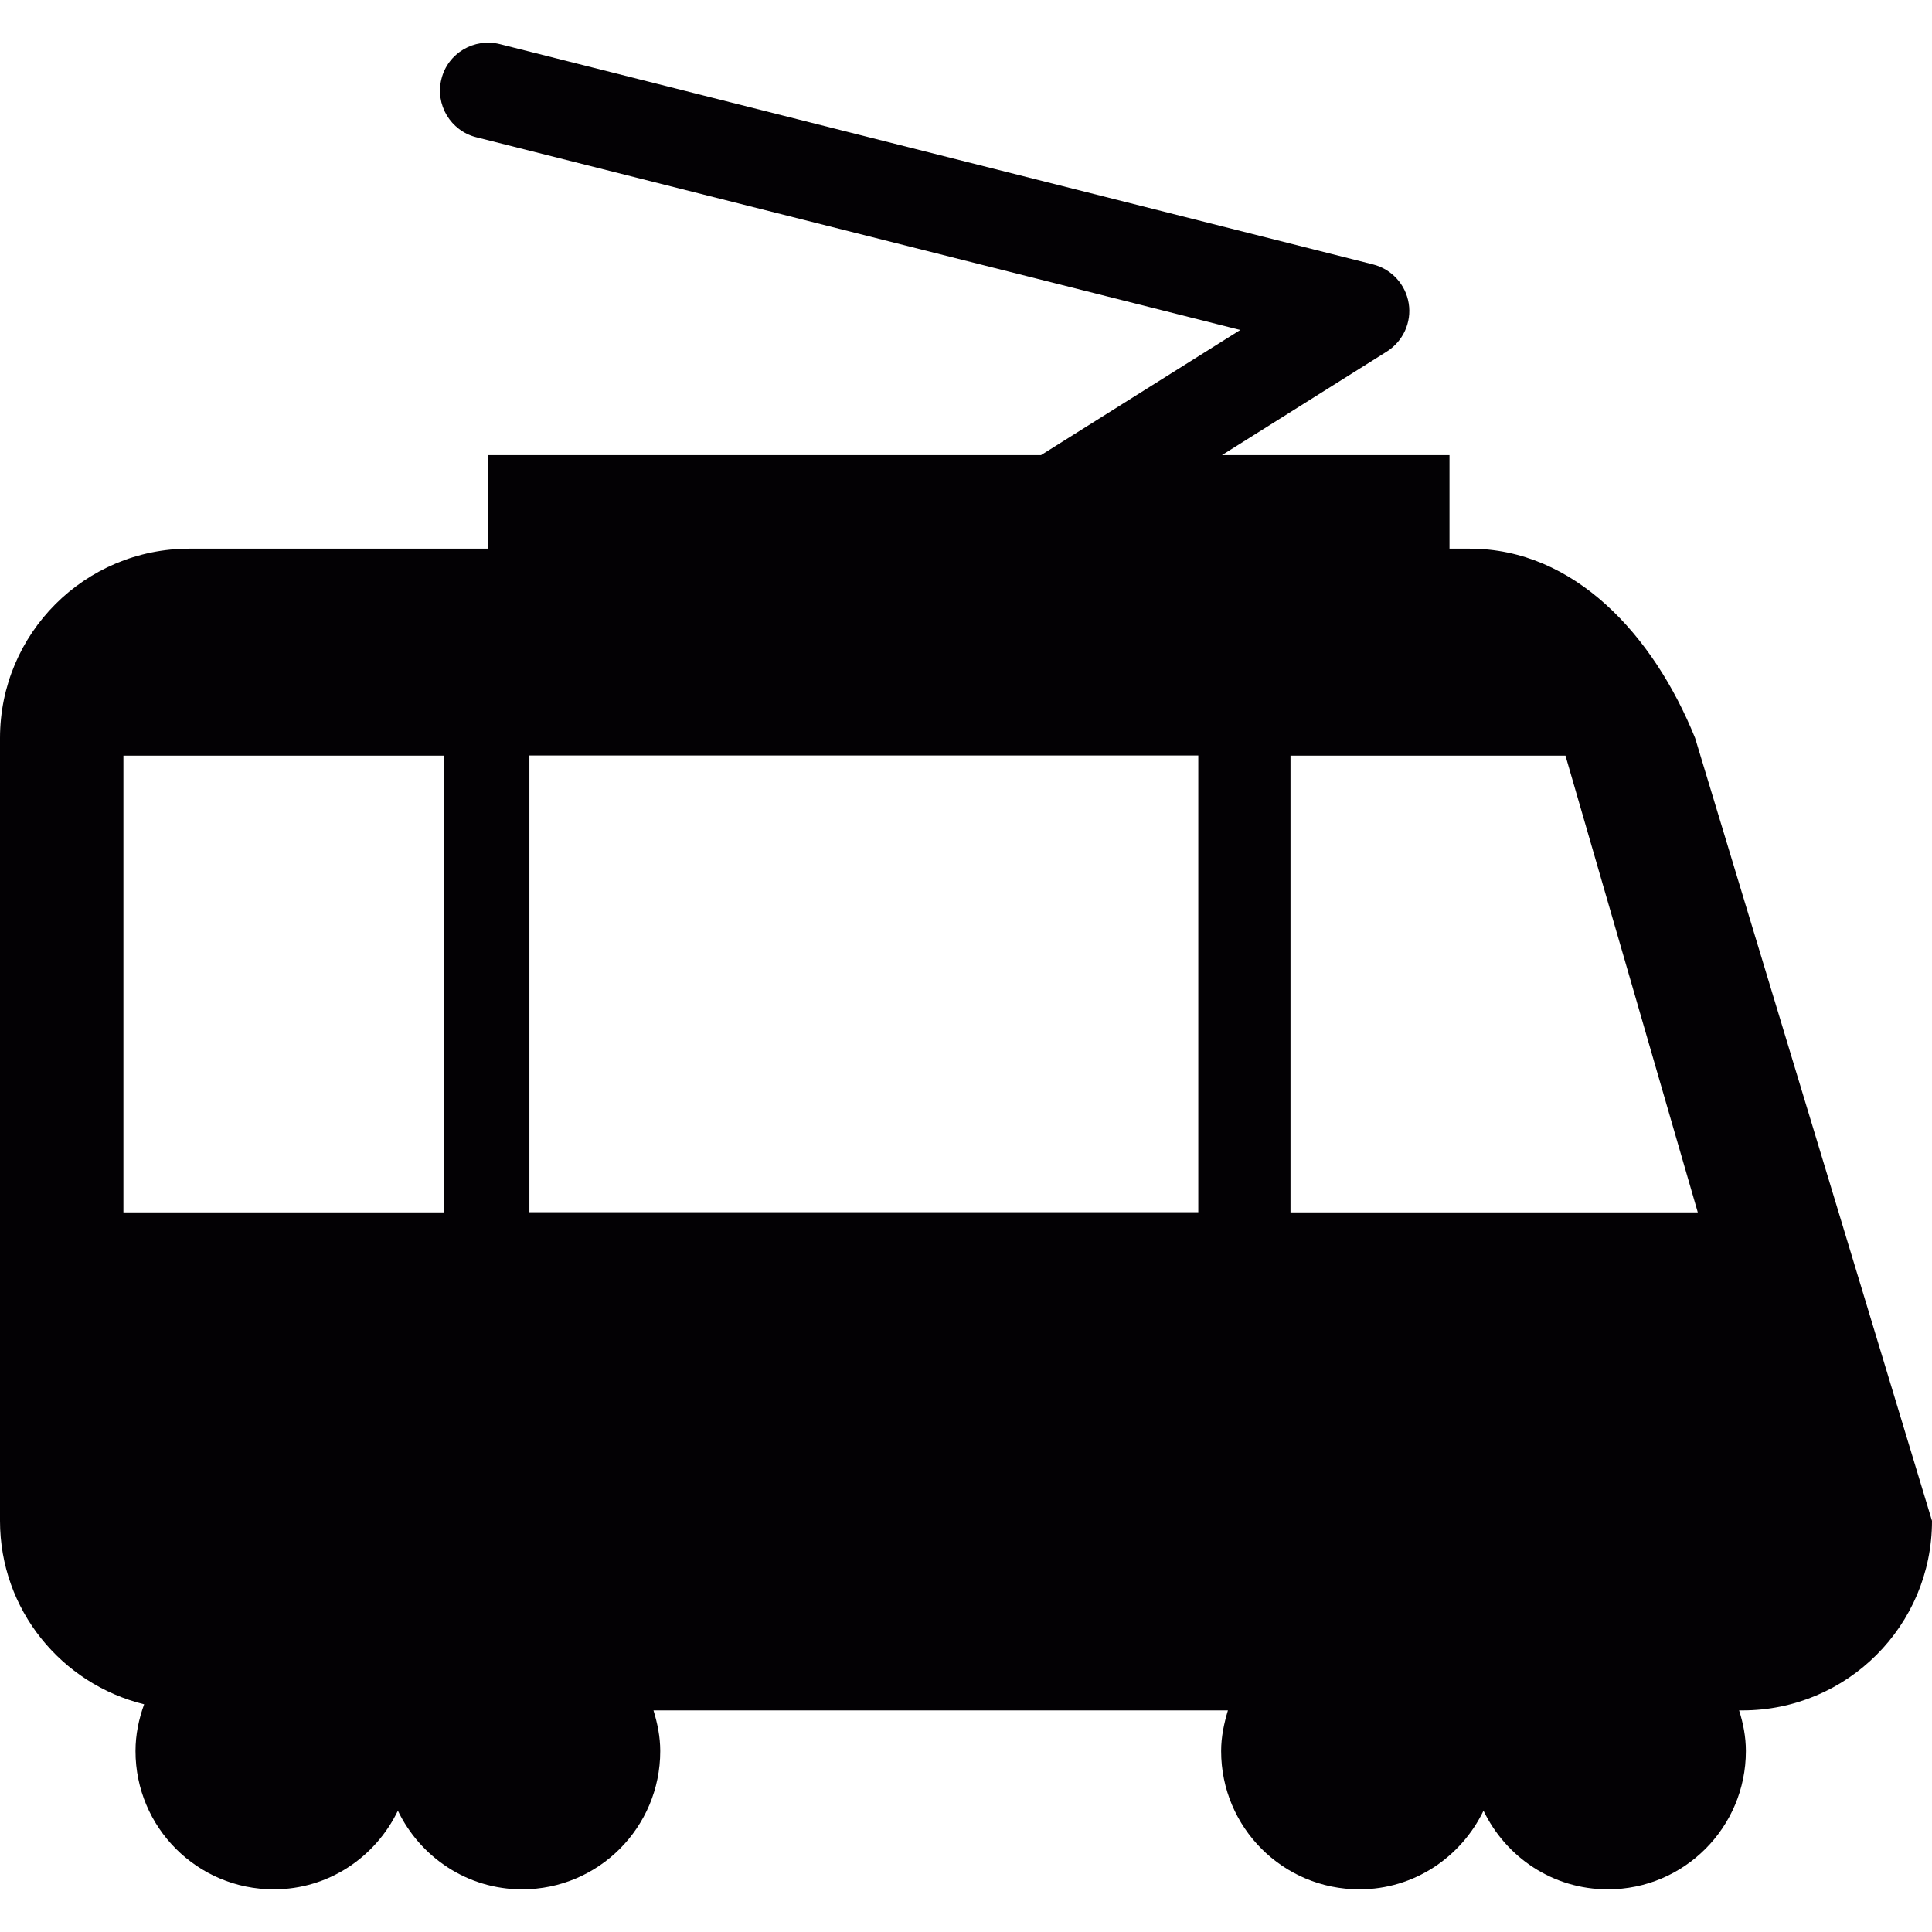
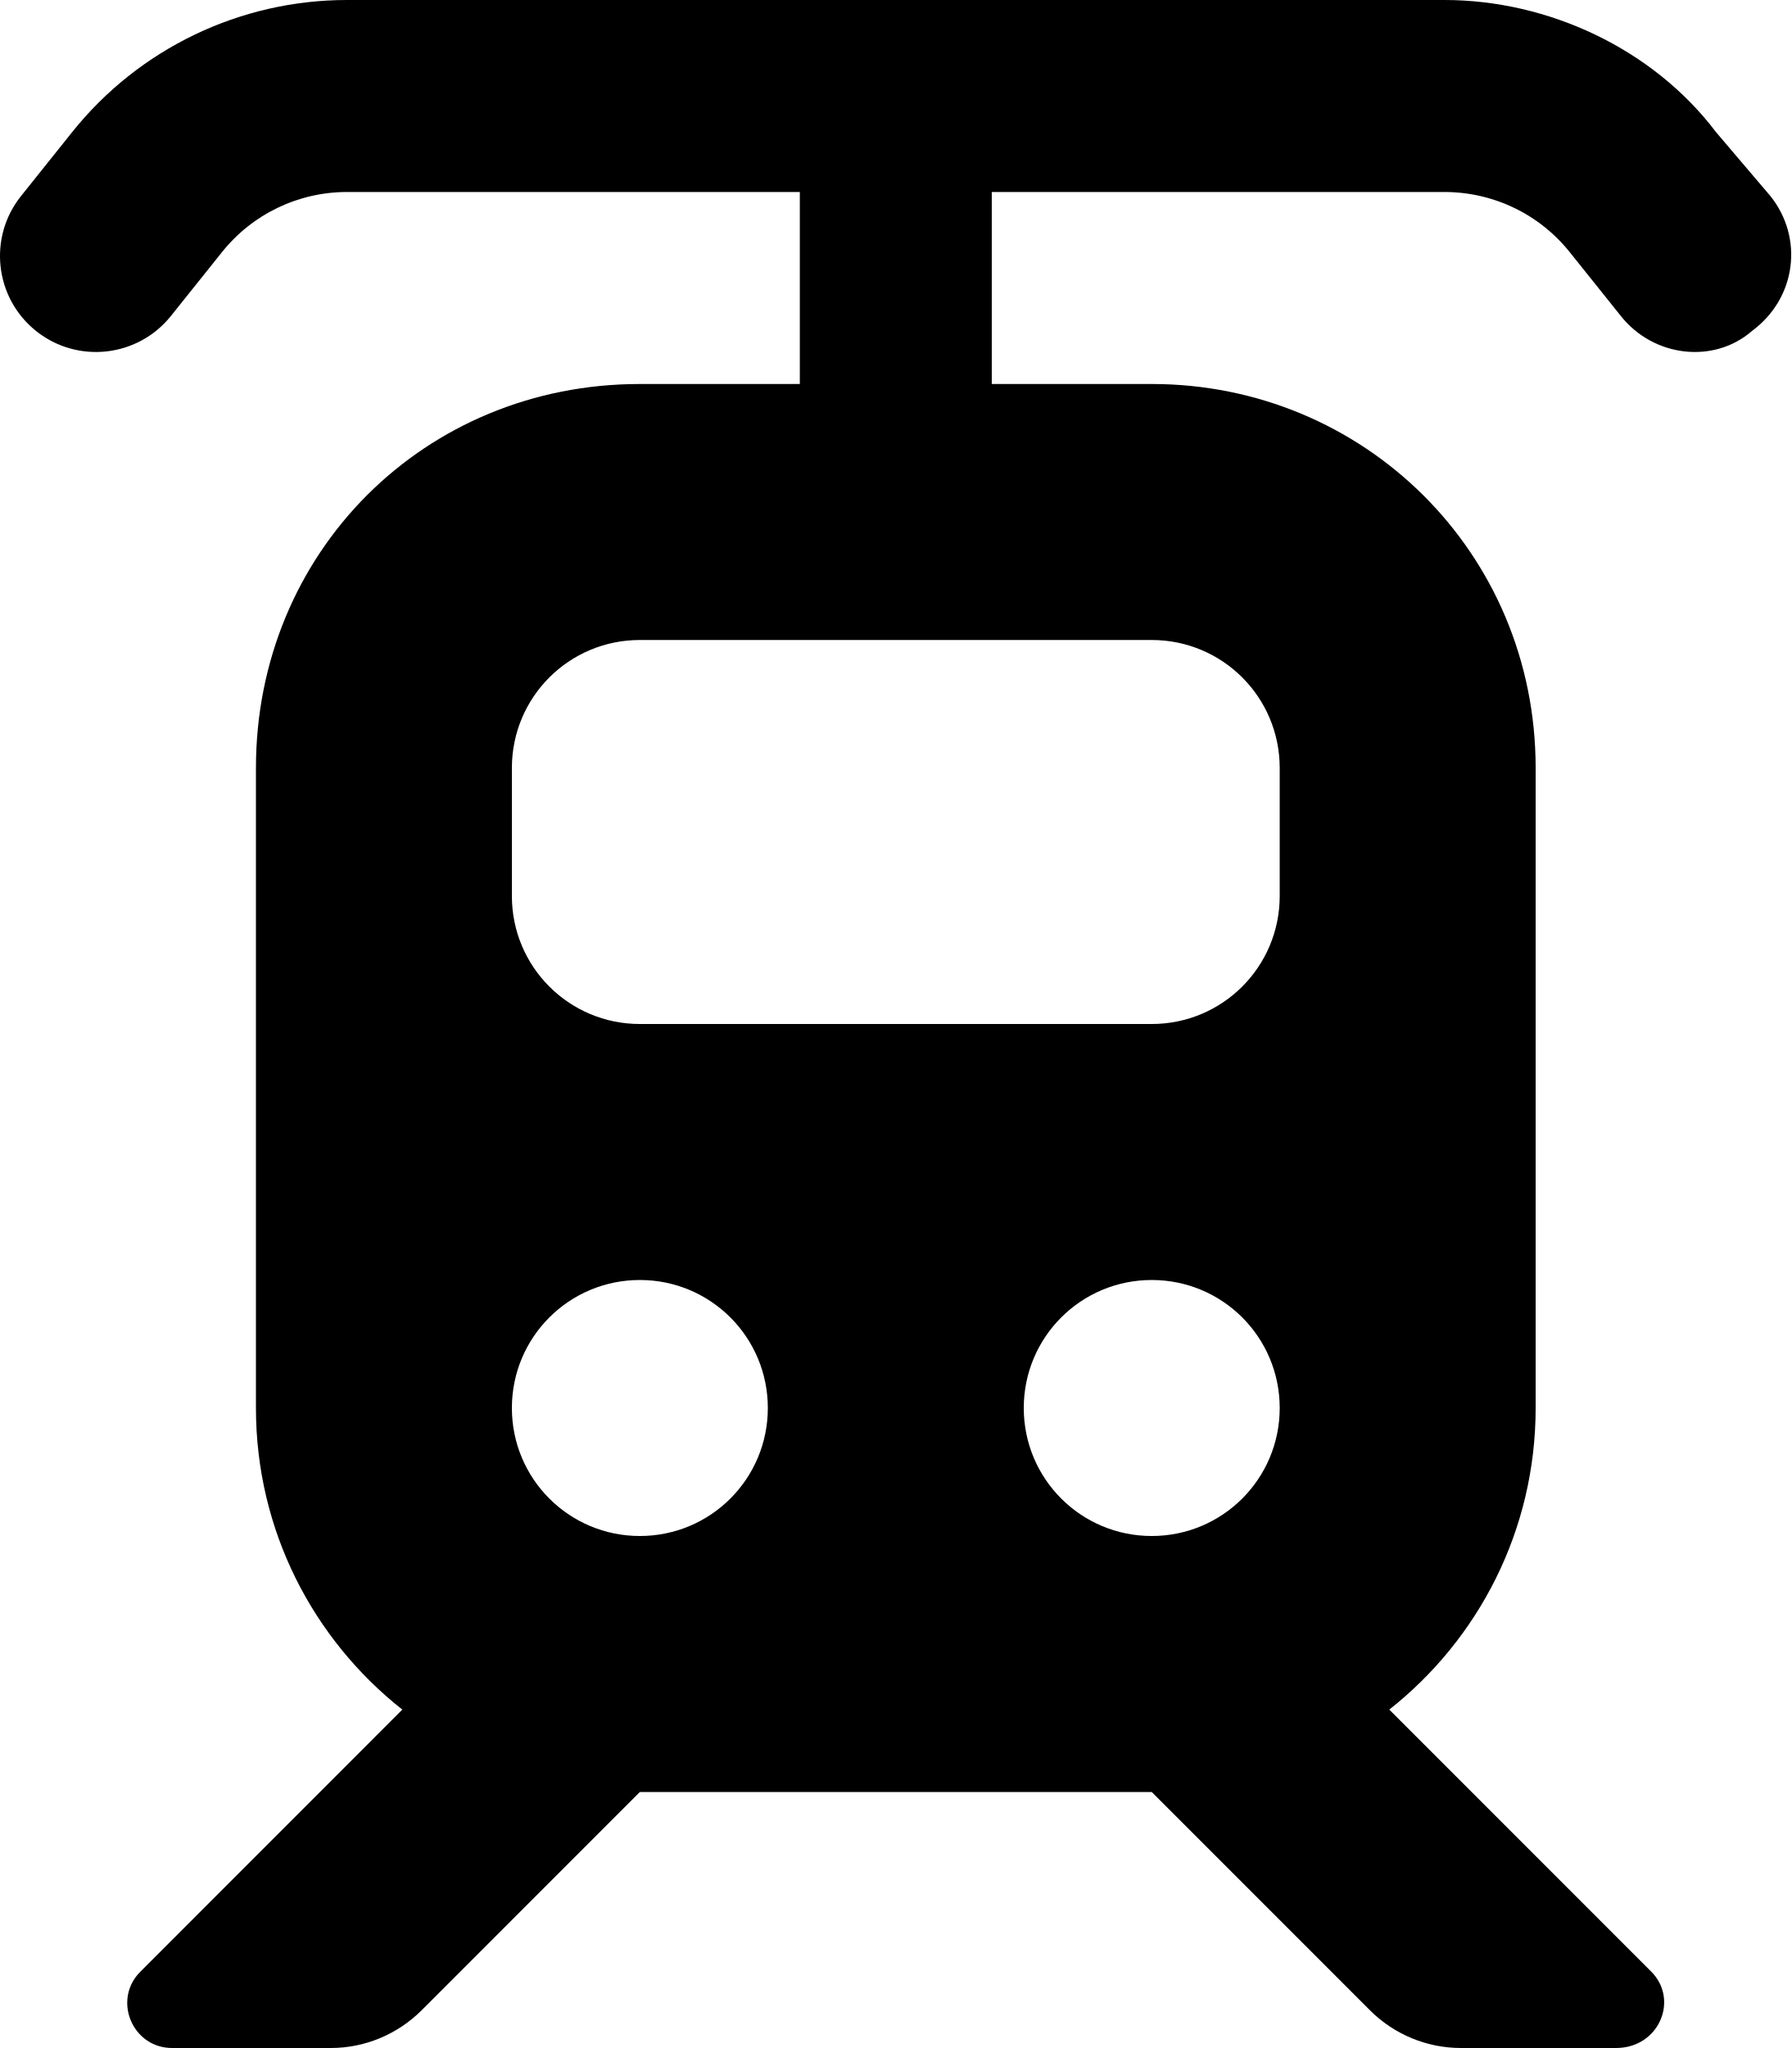
- <svg xmlns="http://www.w3.org/2000/svg" version="1.1" id="Capa_1" x="0px" y="0px" viewBox="0 0 14.543 14.543" style="enable-background:new 0 0 14.543 14.543;" xml:space="preserve">
-   <g>
-     <path style="fill:#030104;" d="M14.543,11.448L12.76,5.556c-0.314-0.778-0.91-1.426-1.697-1.426h-0.152V3.426H9.198l1.24-0.779   c0.123-0.077,0.189-0.22,0.166-0.363c-0.023-0.143-0.129-0.259-0.27-0.294L3.762,0.332C3.569,0.284,3.371,0.4,3.323,0.594   c-0.049,0.193,0.068,0.39,0.262,0.439l5.751,1.451l-1.5,0.942H3.673V4.13H1.426C0.638,4.13,0,4.768,0,5.556v5.892   c0,0.67,0.463,1.228,1.085,1.381c-0.04,0.11-0.065,0.228-0.065,0.352c0,0.575,0.465,1.041,1.041,1.041   c0.413,0,0.766-0.243,0.934-0.592c0.168,0.349,0.522,0.592,0.935,0.592c0.575,0,1.04-0.466,1.04-1.041   c0-0.107-0.021-0.209-0.051-0.306h4.324c-0.029,0.097-0.051,0.198-0.051,0.306c0,0.575,0.465,1.041,1.041,1.041   c0.412,0,0.766-0.243,0.934-0.592c0.168,0.349,0.521,0.592,0.936,0.592c0.574,0,1.039-0.466,1.039-1.041   c0-0.107-0.02-0.209-0.051-0.306h0.025C13.905,12.875,14.543,12.236,14.543,11.448z M11.784,5.688l0.996,3.438H9.714V5.688H11.784z    M0.929,5.688h2.412v3.438H0.929V5.688z M9.02,9.125H3.985V5.687H9.02V9.125z" />
-   </g>
-   <g>
- </g>
-   <g>
- </g>
-   <g>
- </g>
-   <g>
- </g>
-   <g>
- </g>
-   <g>
- </g>
-   <g>
- </g>
-   <g>
- </g>
-   <g>
- </g>
-   <g>
- </g>
-   <g>
- </g>
-   <g>
- </g>
-   <g>
- </g>
-   <g>
- </g>
-   <g>
- </g>
+ <svg xmlns="http://www.w3.org/2000/svg" viewBox="0 0 448 512">
+   <path d="M86.76 48C74.61 48 63.12 53.52 55.53 63.01L42.74 78.99C34.46 89.34 19.36 91.02 9.007 82.74C-1.343 74.46-3.021 59.36 5.259 49.01L18.04 33.03C34.74 12.15 60.03 0 86.76 0H361.2C387.1 0 413.3 12.15 429.1 33.03L442.7 49.01C451 59.36 449.3 74.46 438.1 82.74C428.6 91.02 413.5 89.34 405.3 78.99L392.5 63.01C384.9 53.52 373.4 48 361.2 48H248V96H288C341 96 384 138.1 384 192V352C384 382.6 369.7 409.8 347.4 427.4L412.9 492.9C419.9 499.9 414.9 512 404.1 512H365.3C356.8 512 348.6 508.6 342.6 502.6L288 448H160L105.4 502.6C99.37 508.6 91.23 512 82.74 512H43.04C33.06 512 28.06 499.9 35.12 492.9L100.6 427.4C78.3 409.8 64 382.6 64 352V192C64 138.1 106.1 96 160 96H200V48H86.76zM160 160C142.3 160 128 174.3 128 192V224C128 241.7 142.3 256 160 256H288C305.7 256 320 241.7 320 224V192C320 174.3 305.7 160 288 160H160zM160 320C142.3 320 128 334.3 128 352C128 369.7 142.3 384 160 384C177.7 384 192 369.7 192 352C192 334.3 177.7 320 160 320zM288 384C305.7 384 320 369.7 320 352C320 334.3 305.7 320 288 320C270.3 320 256 334.3 256 352C256 369.7 270.3 384 288 384z" />
</svg>
